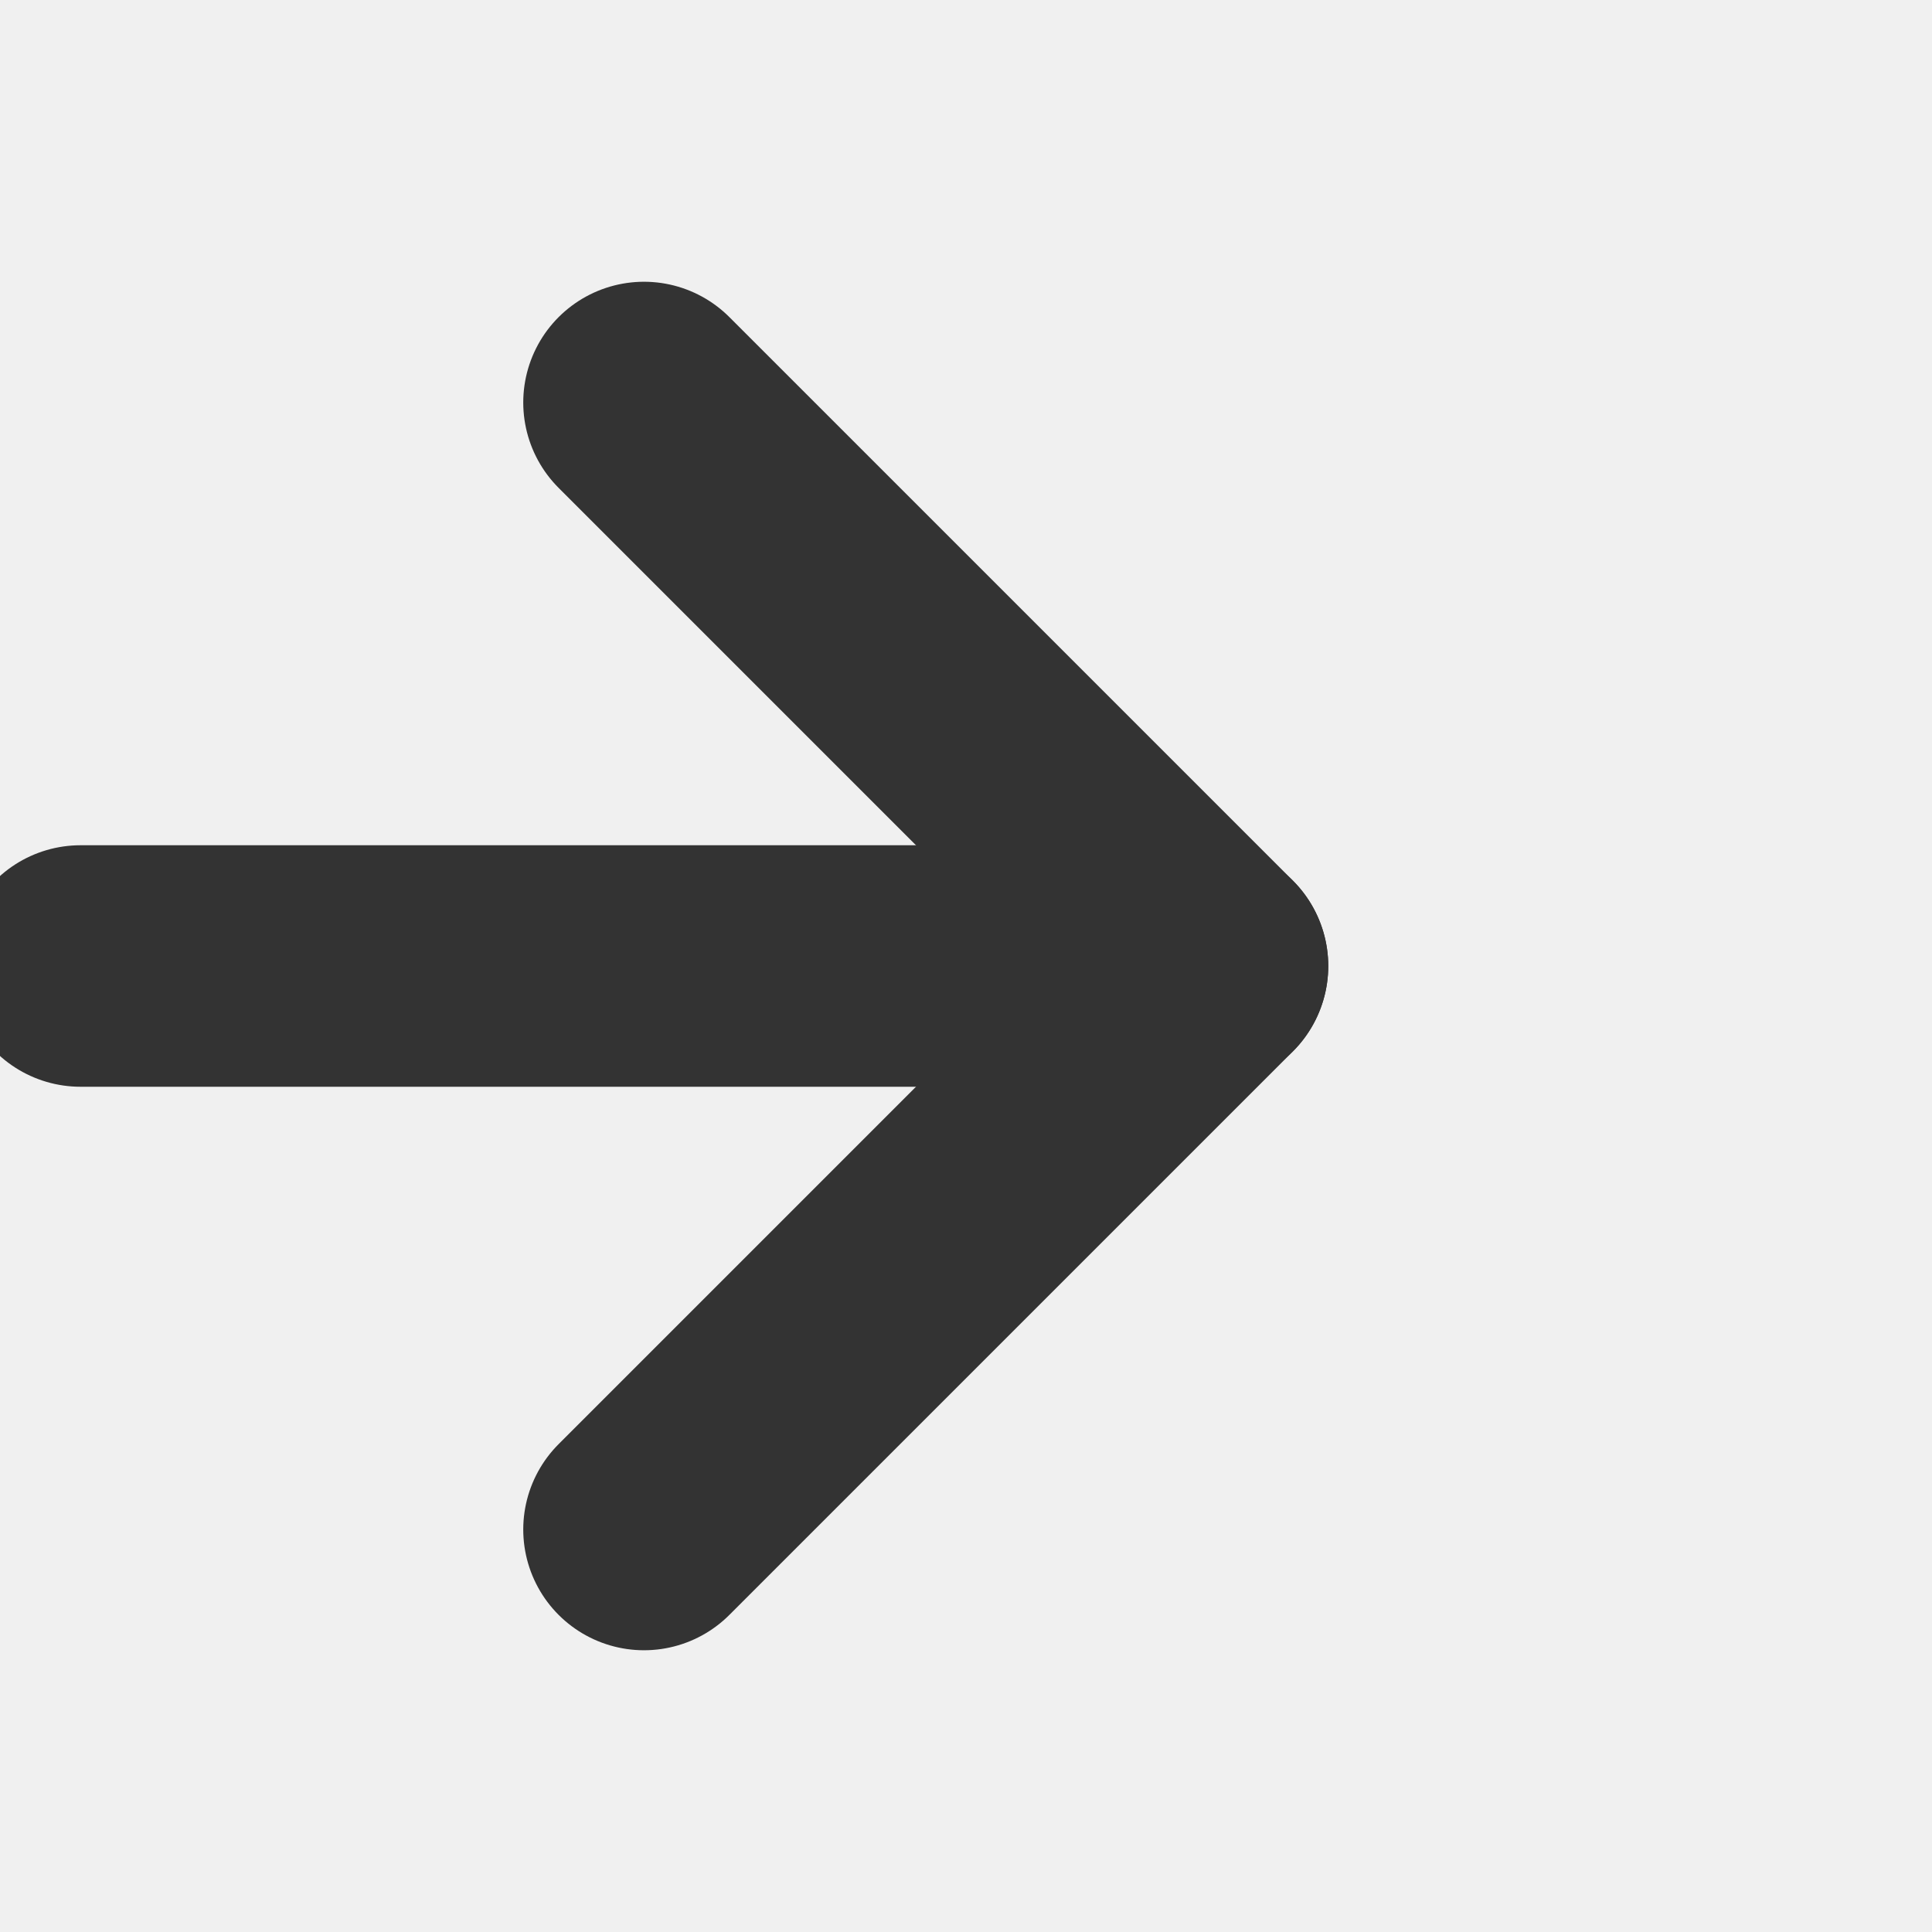
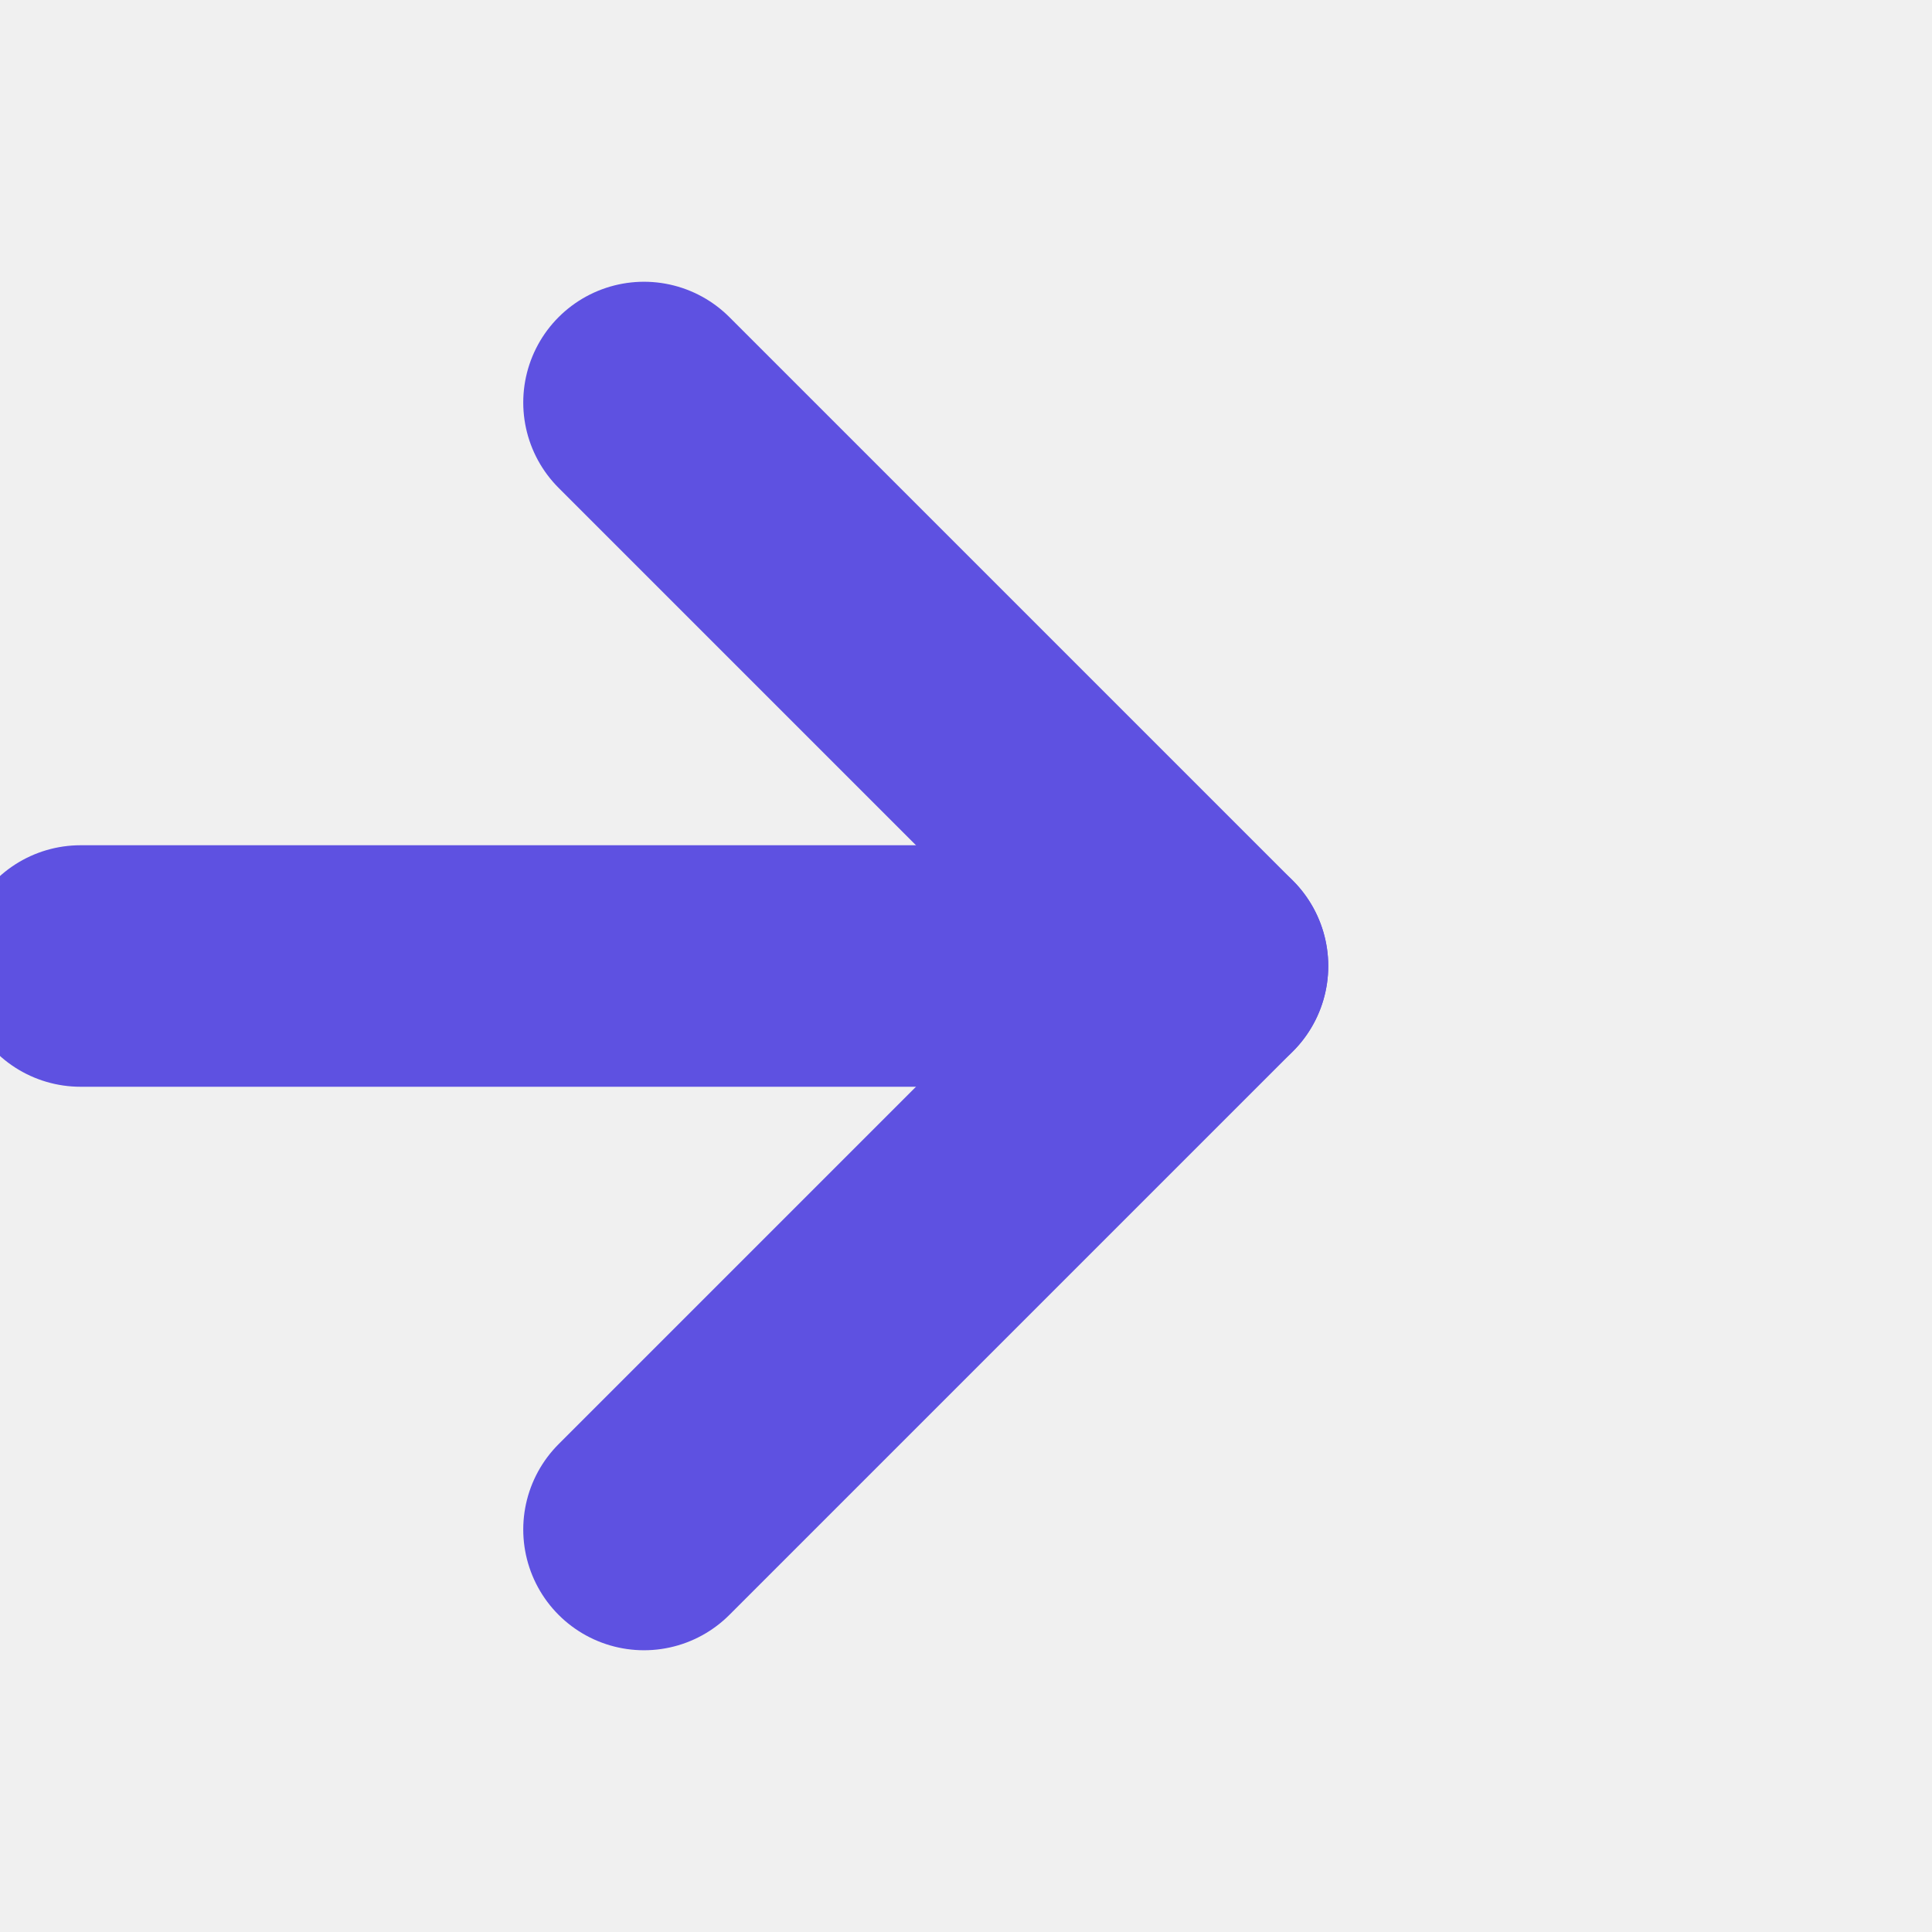
<svg xmlns="http://www.w3.org/2000/svg" width="24" height="24" viewBox="0 0 24 24" fill="none">
  <g clip-path="url(#clip0)">
-     <path d="M1 12H15" stroke="#333333" stroke-width="3" stroke-linecap="round" stroke-linejoin="round" />
-     <path d="M8 5L15 12L8 19" stroke="#333333" stroke-width="3" stroke-linecap="round" stroke-linejoin="round" />
+     <path d="M1 12H15" stroke="#5E51E1" stroke-width="3" stroke-linecap="round" stroke-linejoin="round" />
+     <path d="M8 5L15 12L8 19" stroke="#5E51E1" stroke-width="3" stroke-linecap="round" stroke-linejoin="round" />
  </g>
  <defs>
    <clipPath id="clip0">
      <rect width="24" height="24" fill="white" />
    </clipPath>
  </defs>
</svg>
